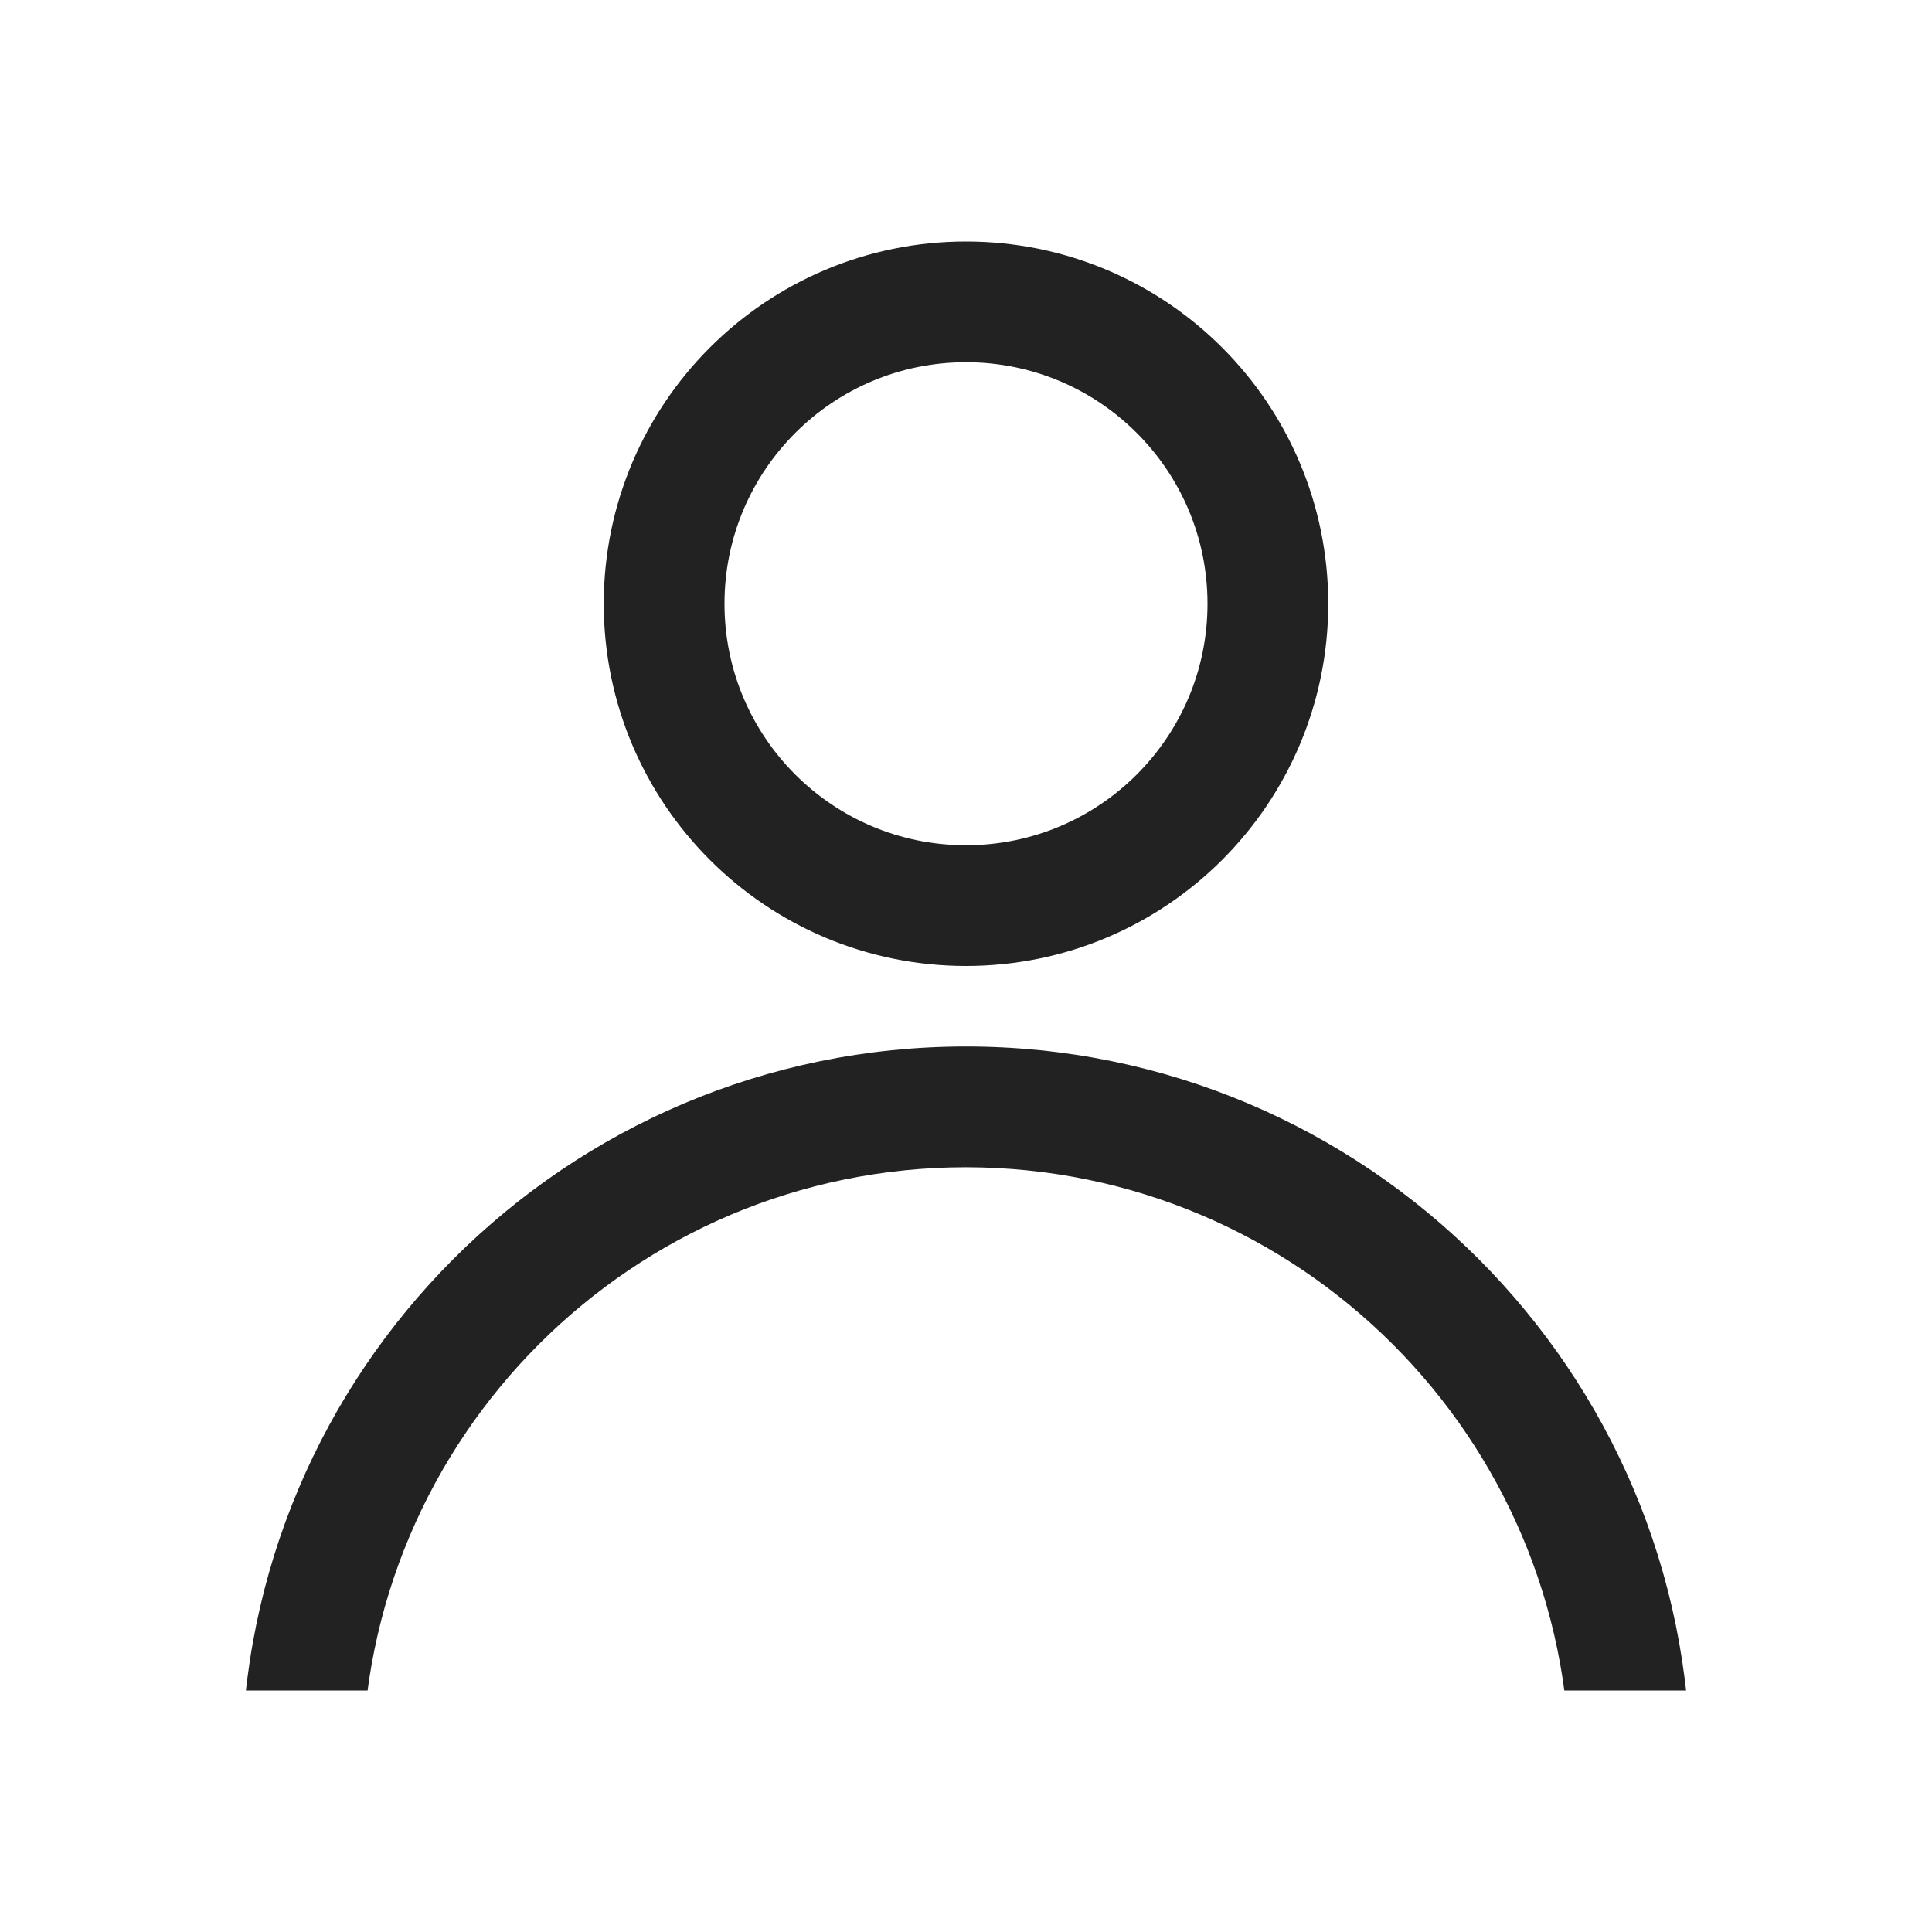
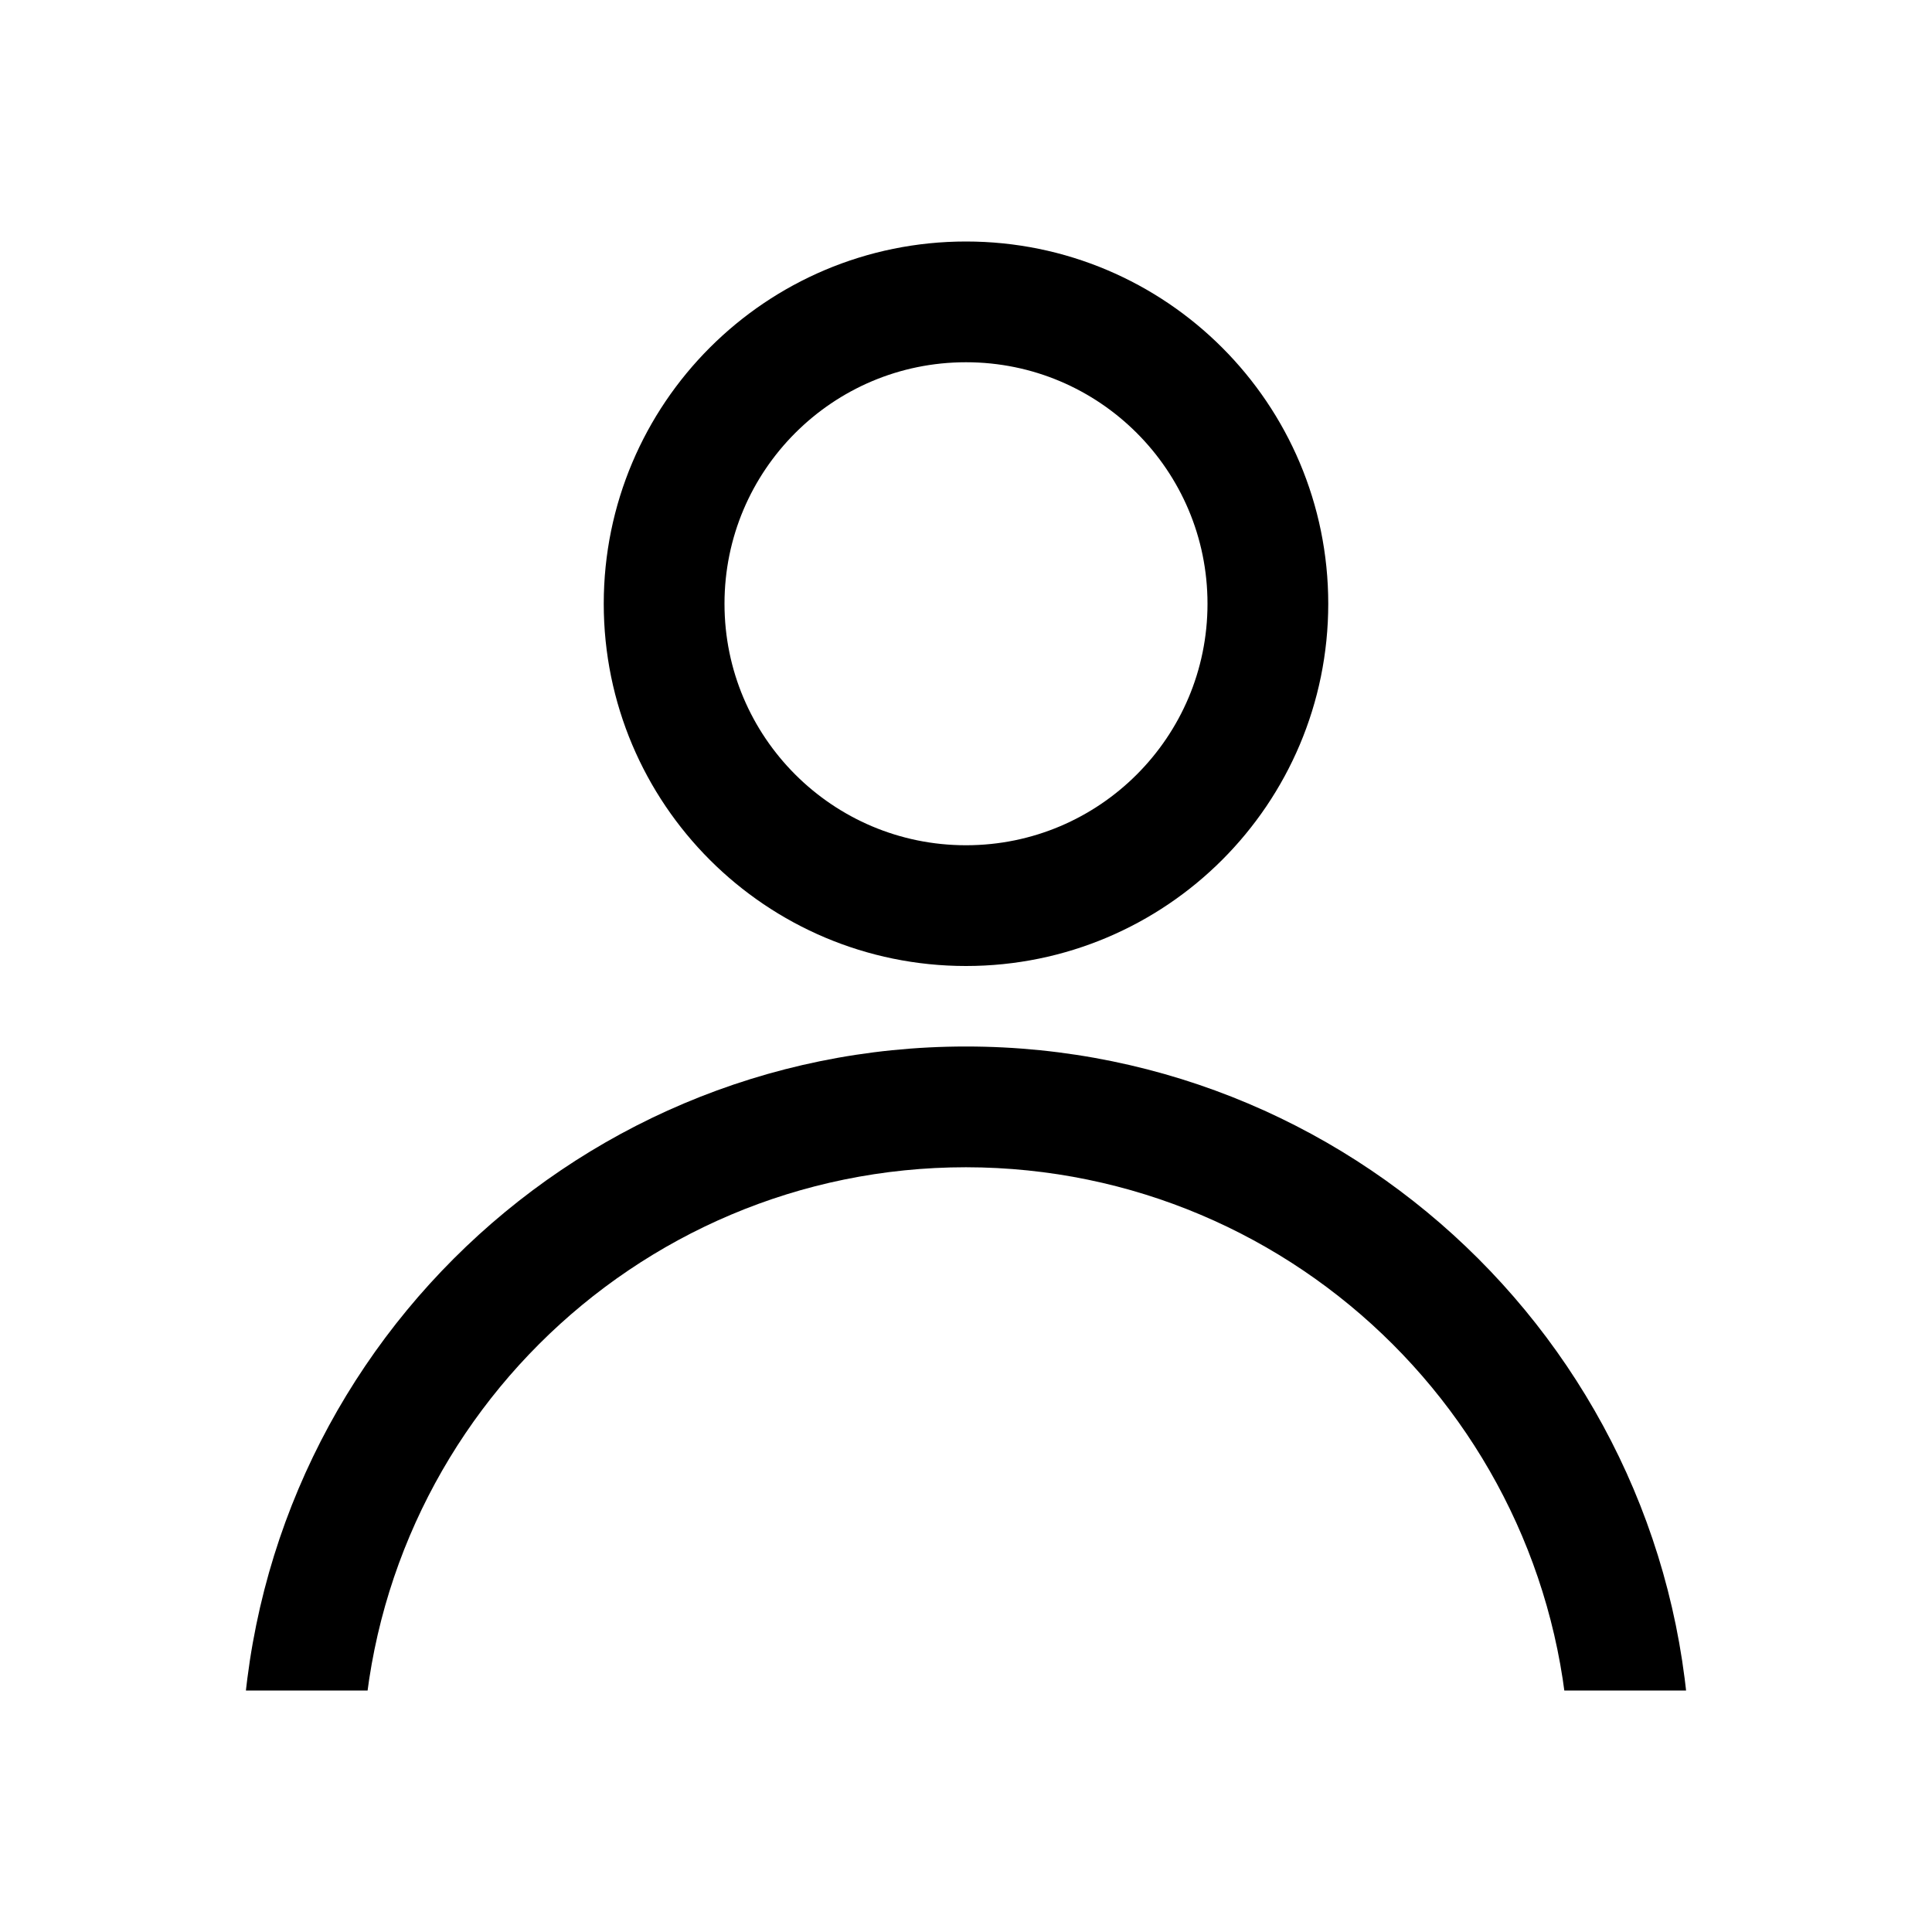
<svg xmlns="http://www.w3.org/2000/svg" id="user_24" data-name="user(h24)" viewBox="0 0 24 24">
  <defs>
    <clipPath id="clip-path">
      <rect id="사각형_151519" data-name="사각형 151519" width="20" height="8" transform="translate(2.001 14)" fill="#ff2424" stroke="#707070" stroke-width="1" />
    </clipPath>
  </defs>
  <g id="keyline_24px" data-name="keyline/24px">
    <g id="bounding-box">
      <path id="shape" d="M0,0H24V24H0Z" fill="none" />
    </g>
  </g>
  <g id="icon">
-     <g id="타원_5194" data-name="타원 5194" transform="translate(7.5 3)" fill="none" stroke="#222" stroke-width="1.5">
+     <g id="타원_5194" data-name="타원 5194" transform="translate(7.5 3)" fill="none" stroke="currentColor" stroke-width="1.5">
      <circle cx="4.5" cy="4.5" r="4.5" stroke="none" />
      <circle cx="4.5" cy="4.5" r="3.75" fill="none" />
    </g>
    <g id="마스크_그룹_114" data-name="마스크 그룹 114" transform="translate(0 -1)" clip-path="url(#clip-path)">
-       <path id="타원_5201_-_윤곽선" data-name="타원 5201 - 윤곽선" d="M9,1.5A7.5,7.5,0,1,0,16.5,9,7.508,7.508,0,0,0,9,1.5M9,0A9,9,0,1,1,0,9,9,9,0,0,1,9,0Z" transform="translate(3 14)" fill="#222" />
+       <path id="타원_5201_-_윤곽선" data-name="타원 5201 - 윤곽선" d="M9,1.5A7.5,7.5,0,1,0,16.5,9,7.508,7.508,0,0,0,9,1.5M9,0A9,9,0,1,1,0,9,9,9,0,0,1,9,0Z" transform="translate(3 14)" fill="currentColor" />
    </g>
  </g>
</svg>
